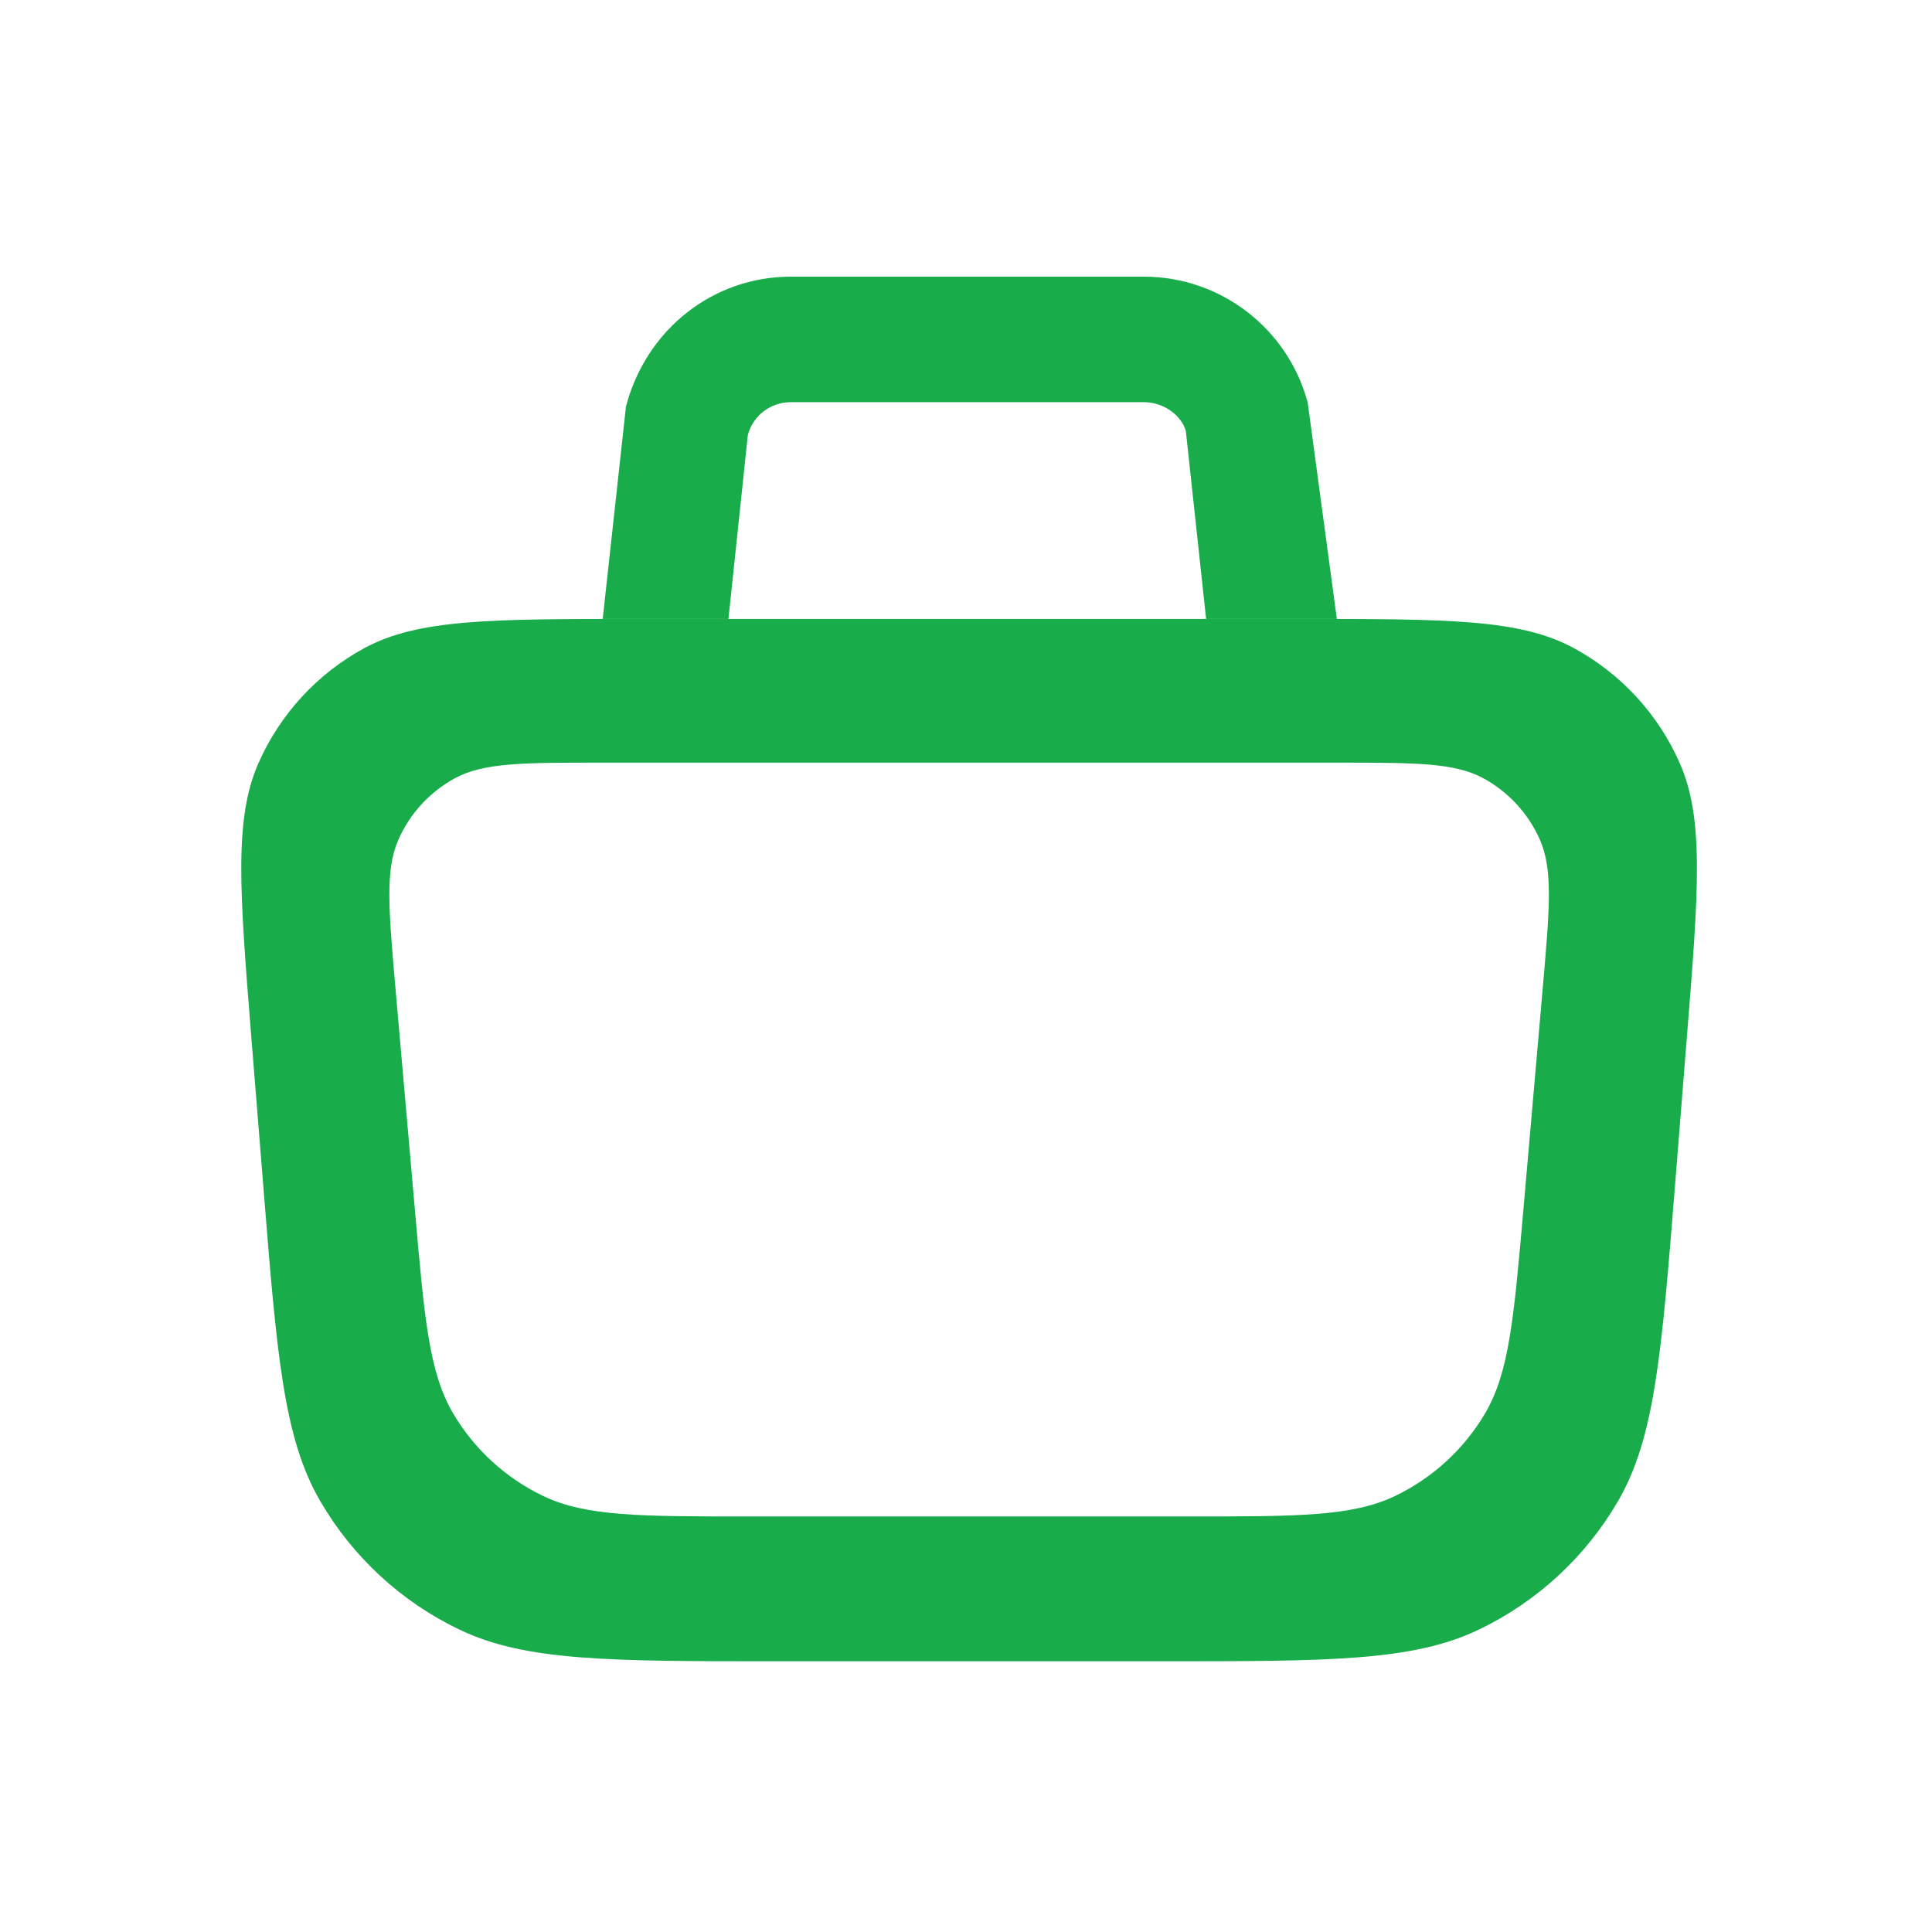
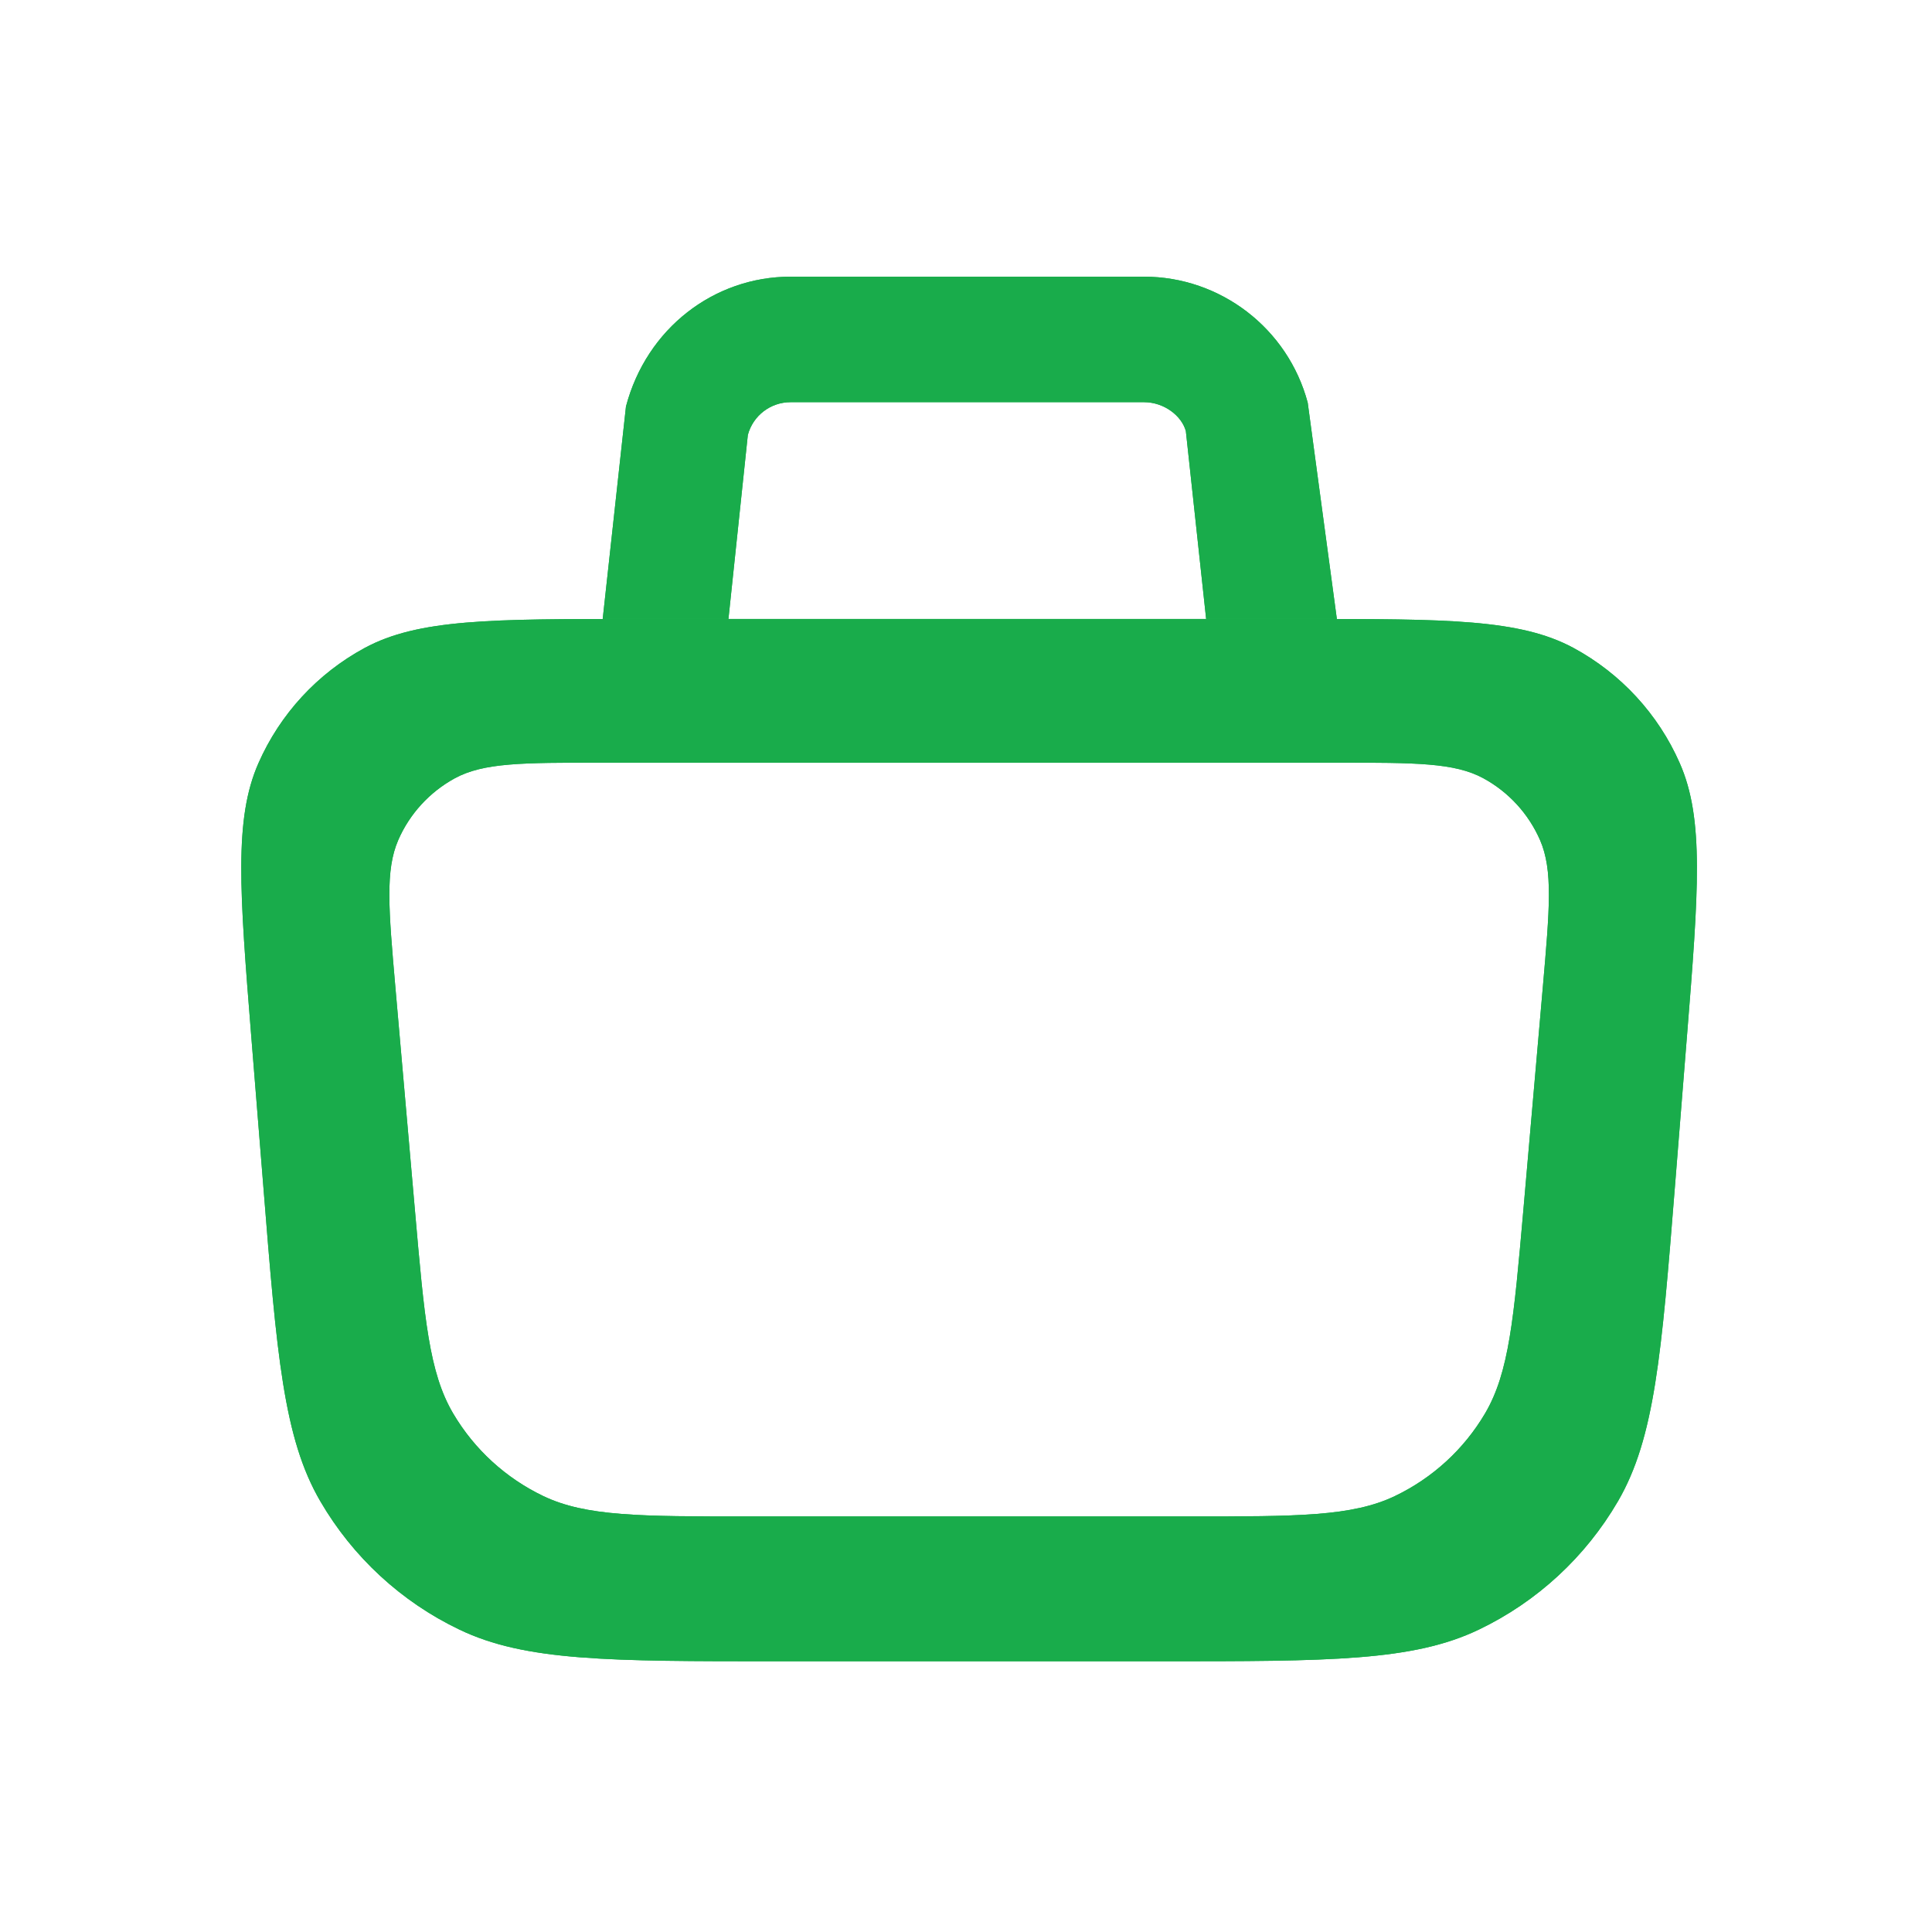
<svg xmlns="http://www.w3.org/2000/svg" width="24" height="24" viewBox="0 0 24 24" fill="none">
  <path fill-rule="evenodd" clip-rule="evenodd" d="M3.211 9.479C2.905 10.172 2.977 11.072 3.121 12.872L3.272 14.748C3.438 16.825 3.521 17.863 3.979 18.649C4.382 19.341 4.983 19.897 5.706 20.243C6.526 20.637 7.568 20.637 9.651 20.637H14.426C16.51 20.637 17.552 20.637 18.372 20.243C19.094 19.897 19.696 19.341 20.099 18.649C20.556 17.863 20.64 16.825 20.806 14.748L20.956 12.872C21.1 11.072 21.172 10.172 20.866 9.479C20.598 8.869 20.133 8.366 19.547 8.049C18.88 7.689 17.977 7.689 16.171 7.689H7.906C6.1 7.689 5.198 7.689 4.53 8.049C3.944 8.366 3.48 8.869 3.211 9.479ZM4.947 10.436C4.785 10.809 4.827 11.292 4.911 12.257L5.155 15.04C5.272 16.381 5.33 17.05 5.629 17.558C5.892 18.004 6.282 18.361 6.75 18.585C7.281 18.838 7.954 18.838 9.299 18.838H14.778C16.124 18.838 16.796 18.838 17.327 18.585C17.795 18.361 18.185 18.004 18.448 17.558C18.747 17.05 18.805 16.381 18.923 15.04L19.166 12.257V12.257C19.25 11.292 19.293 10.809 19.131 10.436C18.988 10.109 18.741 9.839 18.427 9.668C18.07 9.474 17.585 9.474 16.616 9.474H7.461C6.492 9.474 6.008 9.474 5.65 9.668C5.337 9.839 5.089 10.109 4.947 10.436Z" fill="#19AC4B" />
+   <path fill-rule="evenodd" clip-rule="evenodd" d="M3.211 9.479C2.905 10.172 2.977 11.072 3.121 12.872L3.272 14.748C3.438 16.825 3.521 17.863 3.979 18.649C4.382 19.341 4.983 19.897 5.706 20.243C6.526 20.637 7.568 20.637 9.651 20.637H14.426C16.51 20.637 17.552 20.637 18.372 20.243C19.094 19.897 19.696 19.341 20.099 18.649C20.556 17.863 20.64 16.825 20.806 14.748L20.956 12.872C21.1 11.072 21.172 10.172 20.866 9.479C20.598 8.869 20.133 8.366 19.547 8.049C18.88 7.689 17.977 7.689 16.171 7.689H7.906C6.1 7.689 5.198 7.689 4.53 8.049C3.944 8.366 3.48 8.869 3.211 9.479ZM4.947 10.436C4.785 10.809 4.827 11.292 4.911 12.257L5.155 15.04C5.272 16.381 5.33 17.05 5.629 17.558C5.892 18.004 6.282 18.361 6.75 18.585C7.281 18.838 7.954 18.838 9.299 18.838H14.778C16.124 18.838 16.796 18.838 17.327 18.585C17.795 18.361 18.185 18.004 18.448 17.558C18.747 17.05 18.805 16.381 18.923 15.04L19.166 12.257V12.257C19.25 11.292 19.293 10.809 19.131 10.436C18.988 10.109 18.741 9.839 18.427 9.668C18.07 9.474 17.585 9.474 16.616 9.474H7.461C6.492 9.474 6.008 9.474 5.65 9.668C5.337 9.839 5.089 10.109 4.947 10.436Z" fill="#19AC4B" />
+   <path d="M14.983 7.689L14.731 5.355C14.678 5.163 14.459 4.996 14.211 4.996H9.821C9.572 4.996 9.354 5.163 9.29 5.403L9.049 7.689H7.487L7.776 5.049C8.032 4.08 8.869 3.437 9.821 3.437H14.211C15.162 3.437 15.999 4.08 16.245 5.002L16.607 7.689H14.983Z" fill="#19AC4B" />
  <path d="M14.983 7.689L14.731 5.355C14.678 5.163 14.459 4.996 14.211 4.996H9.821C9.572 4.996 9.354 5.163 9.29 5.403L9.049 7.689H7.487L7.776 5.049C8.032 4.08 8.869 3.437 9.821 3.437H14.211C15.162 3.437 15.999 4.08 16.245 5.002L16.607 7.689H14.983Z" fill="#19AC4B" />
</svg>
